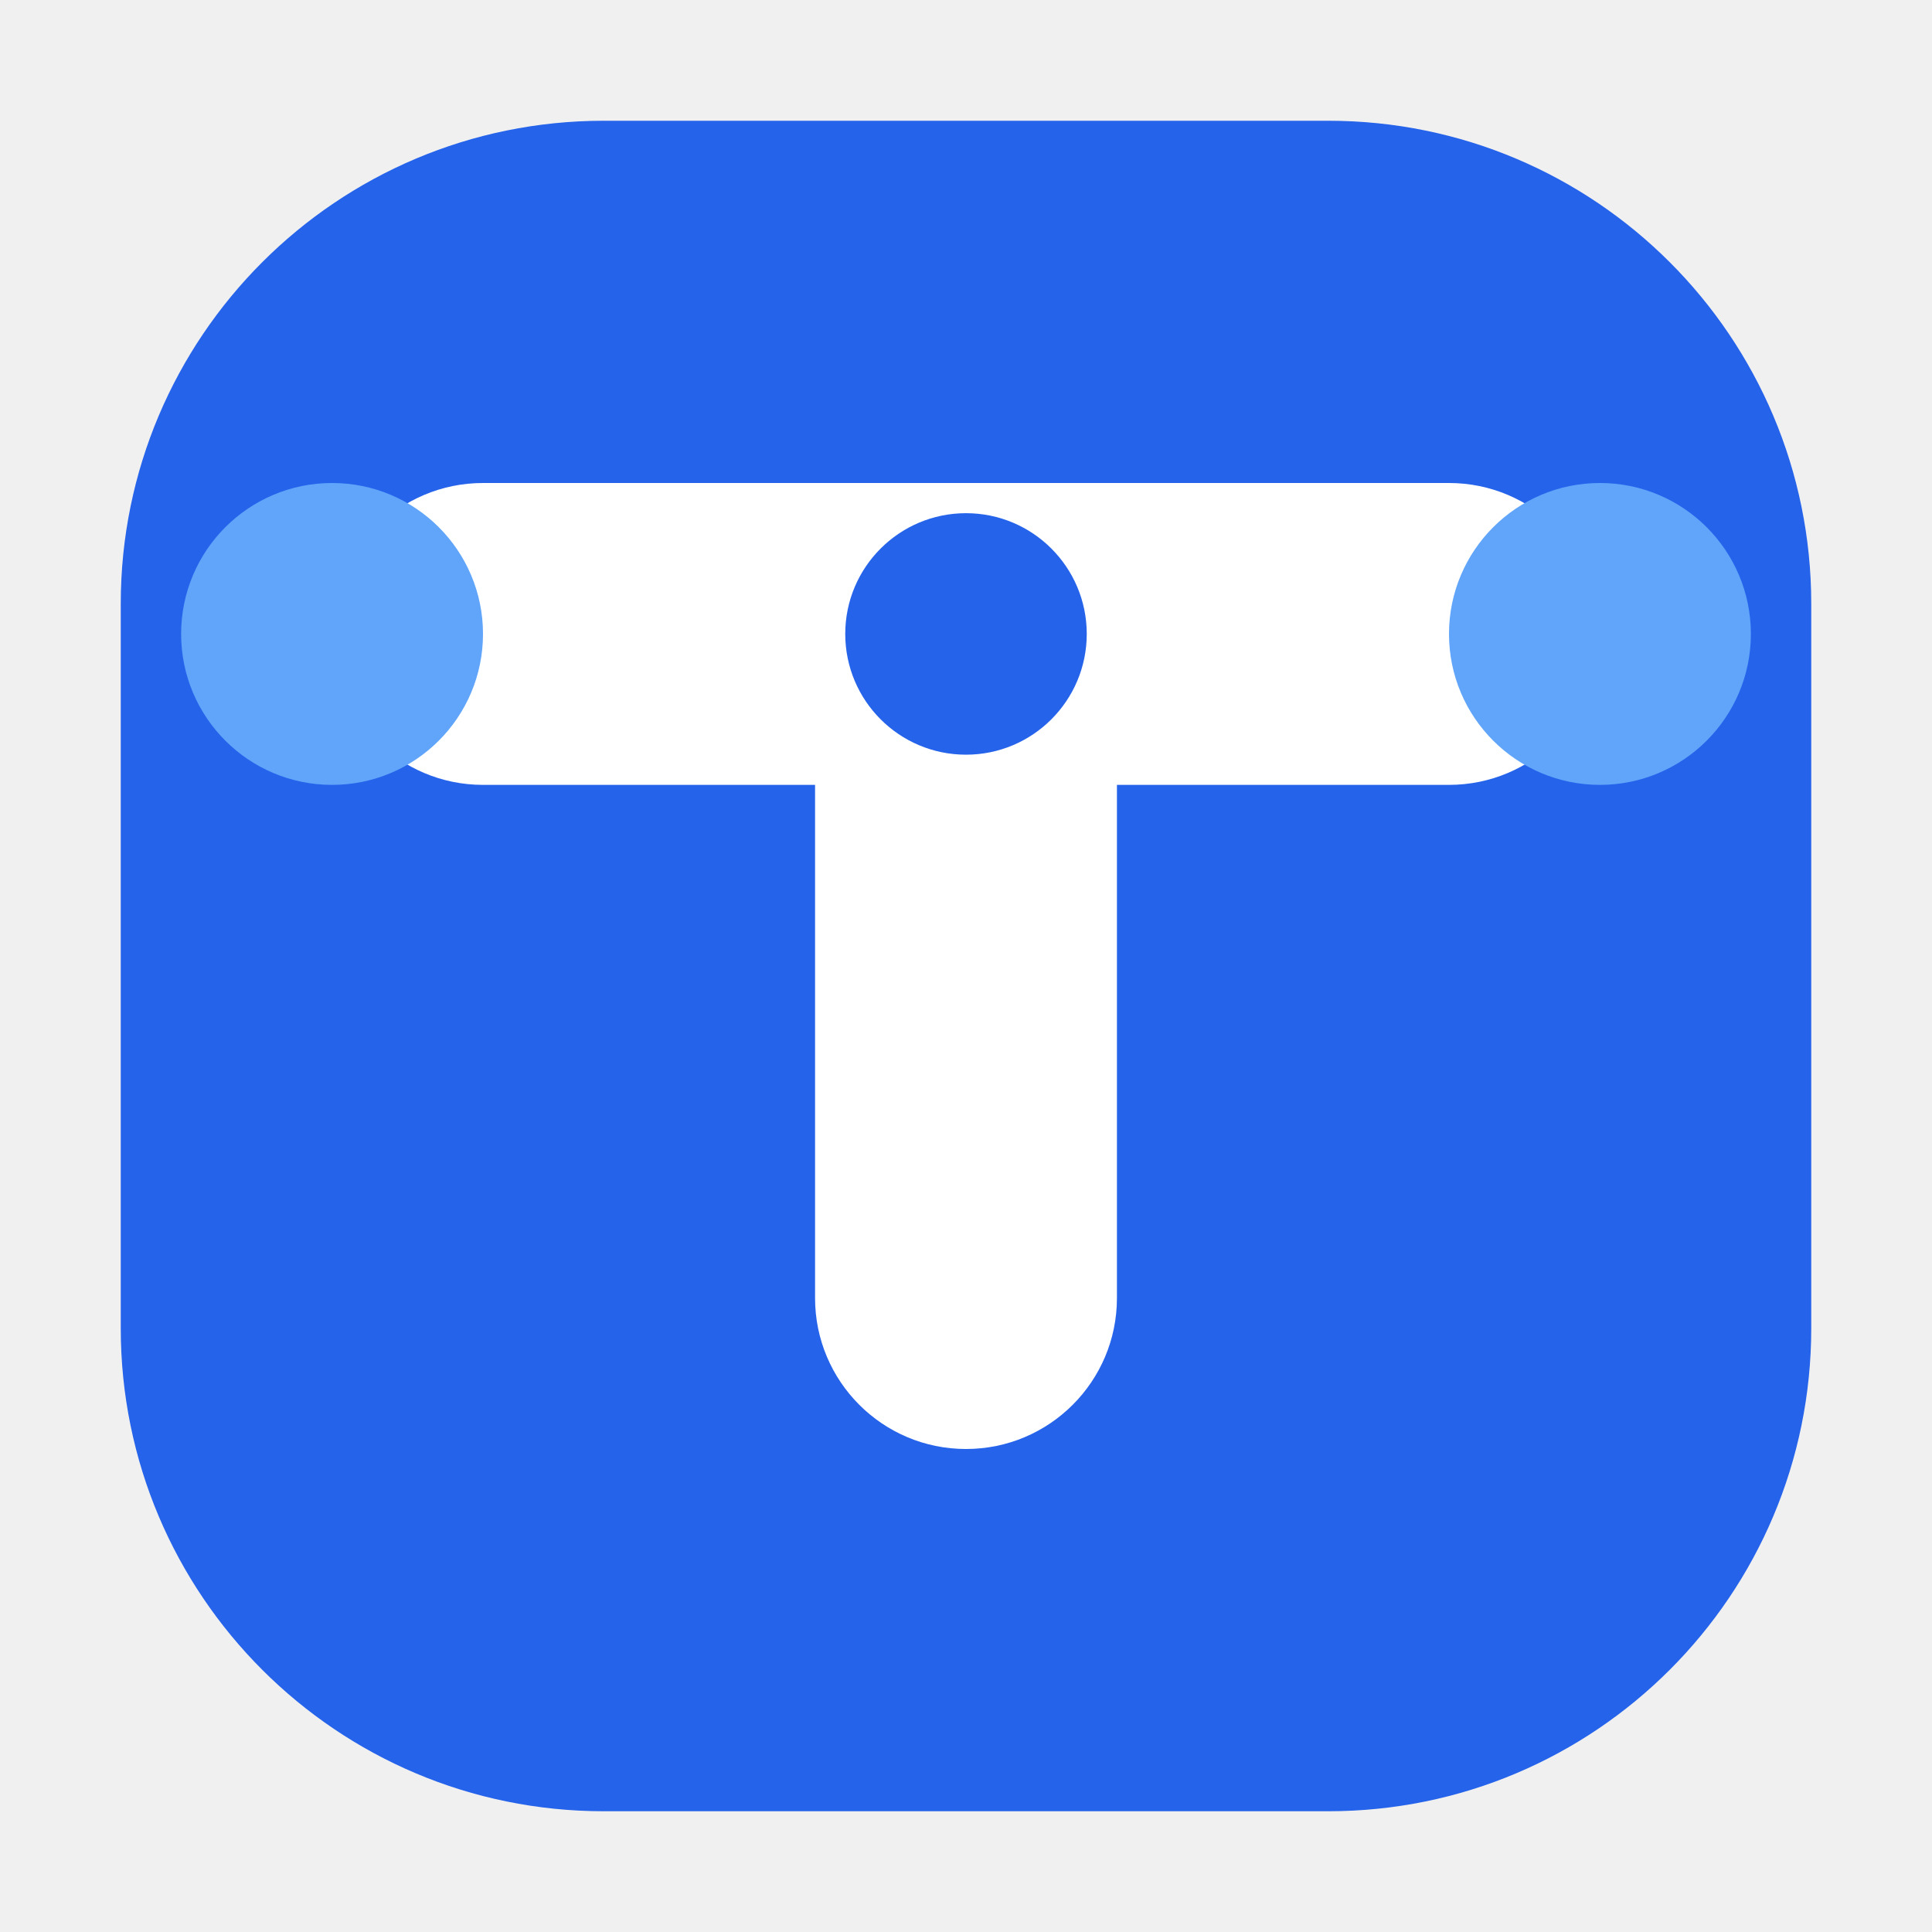
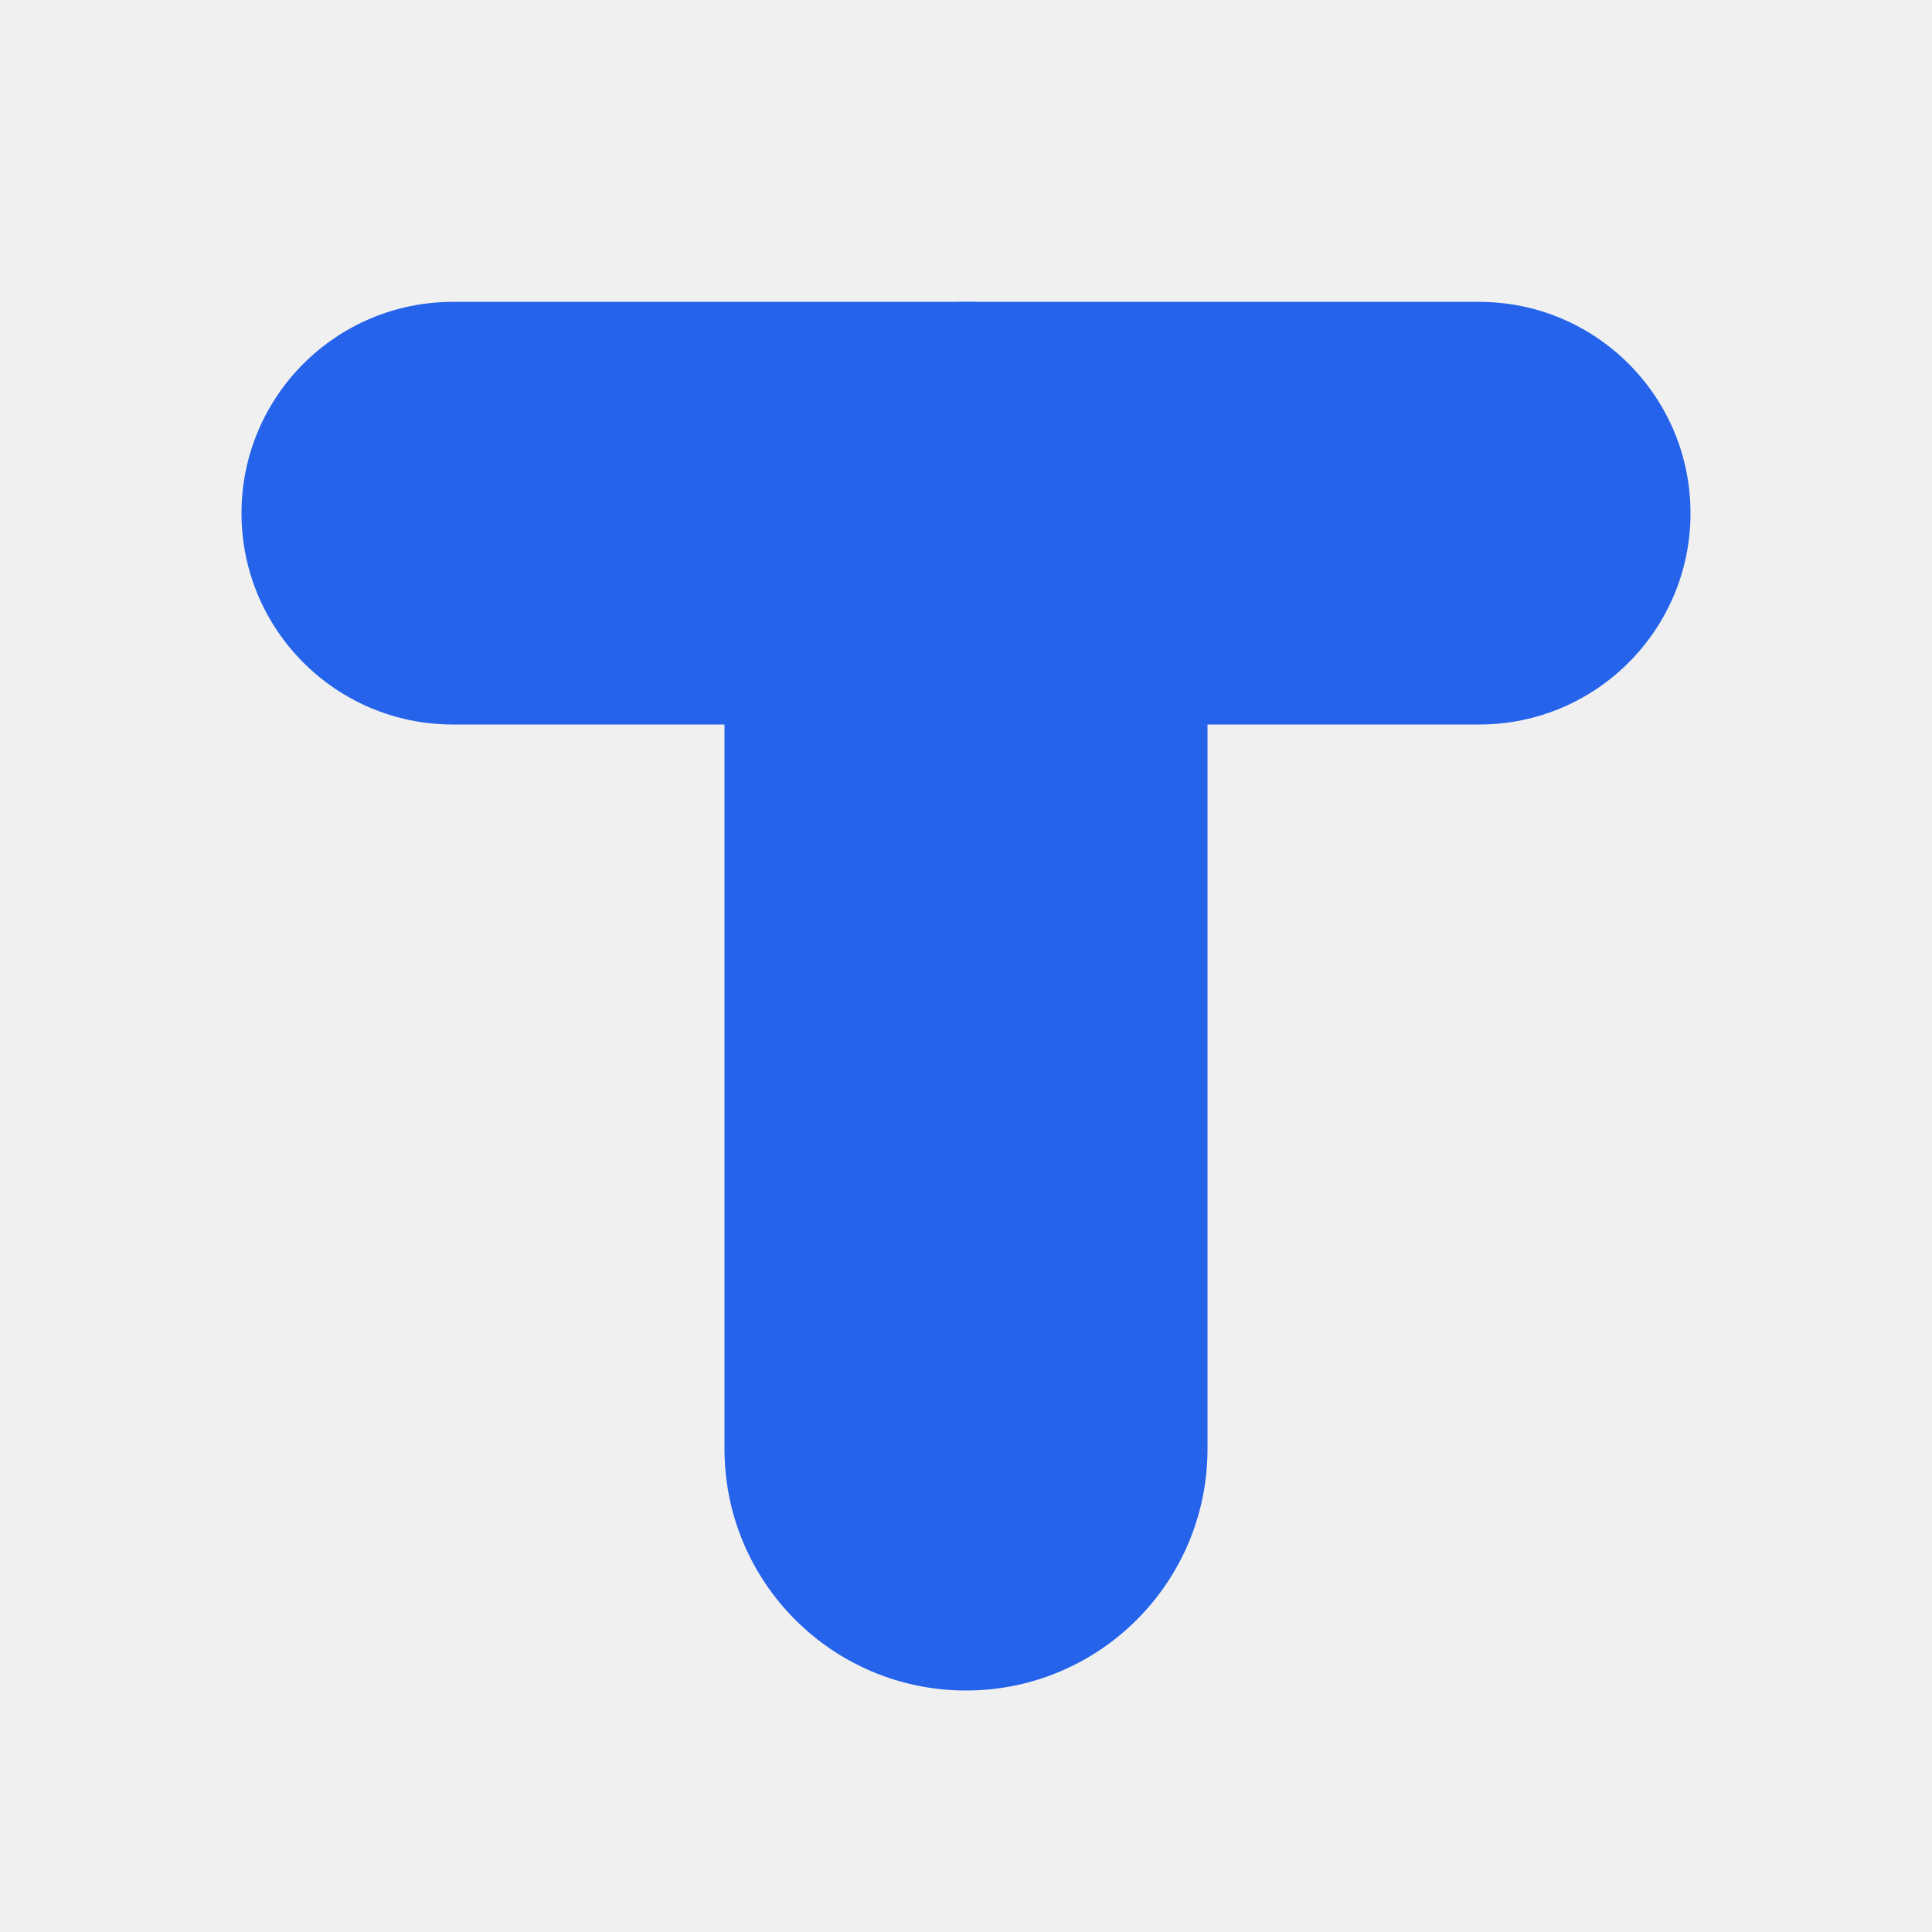
<svg xmlns="http://www.w3.org/2000/svg" viewBox="0 0 32 32" fill="none">
-   <rect x="2" y="2" width="28" height="28" rx="8" fill="#2563eb" />
-   <rect x="5.5" y="8" width="21" height="5" rx="2.5" fill="#ffffff" />
-   <circle cx="5.5" cy="10.5" r="2.5" fill="#60a5fa" />
-   <circle cx="26.5" cy="10.5" r="2.5" fill="#60a5fa" />
-   <rect x="13.5" y="8" width="5" height="16" rx="2.5" fill="#ffffff" />
-   <circle cx="16" cy="10.5" r="2" fill="#2563eb" />
+   <rect x="4" y="5" width="24" height="7" rx="3.5" fill="#2563eb" />
+   <rect x="12" y="5" width="8" height="23" rx="4" fill="#2563eb" />
</svg>
